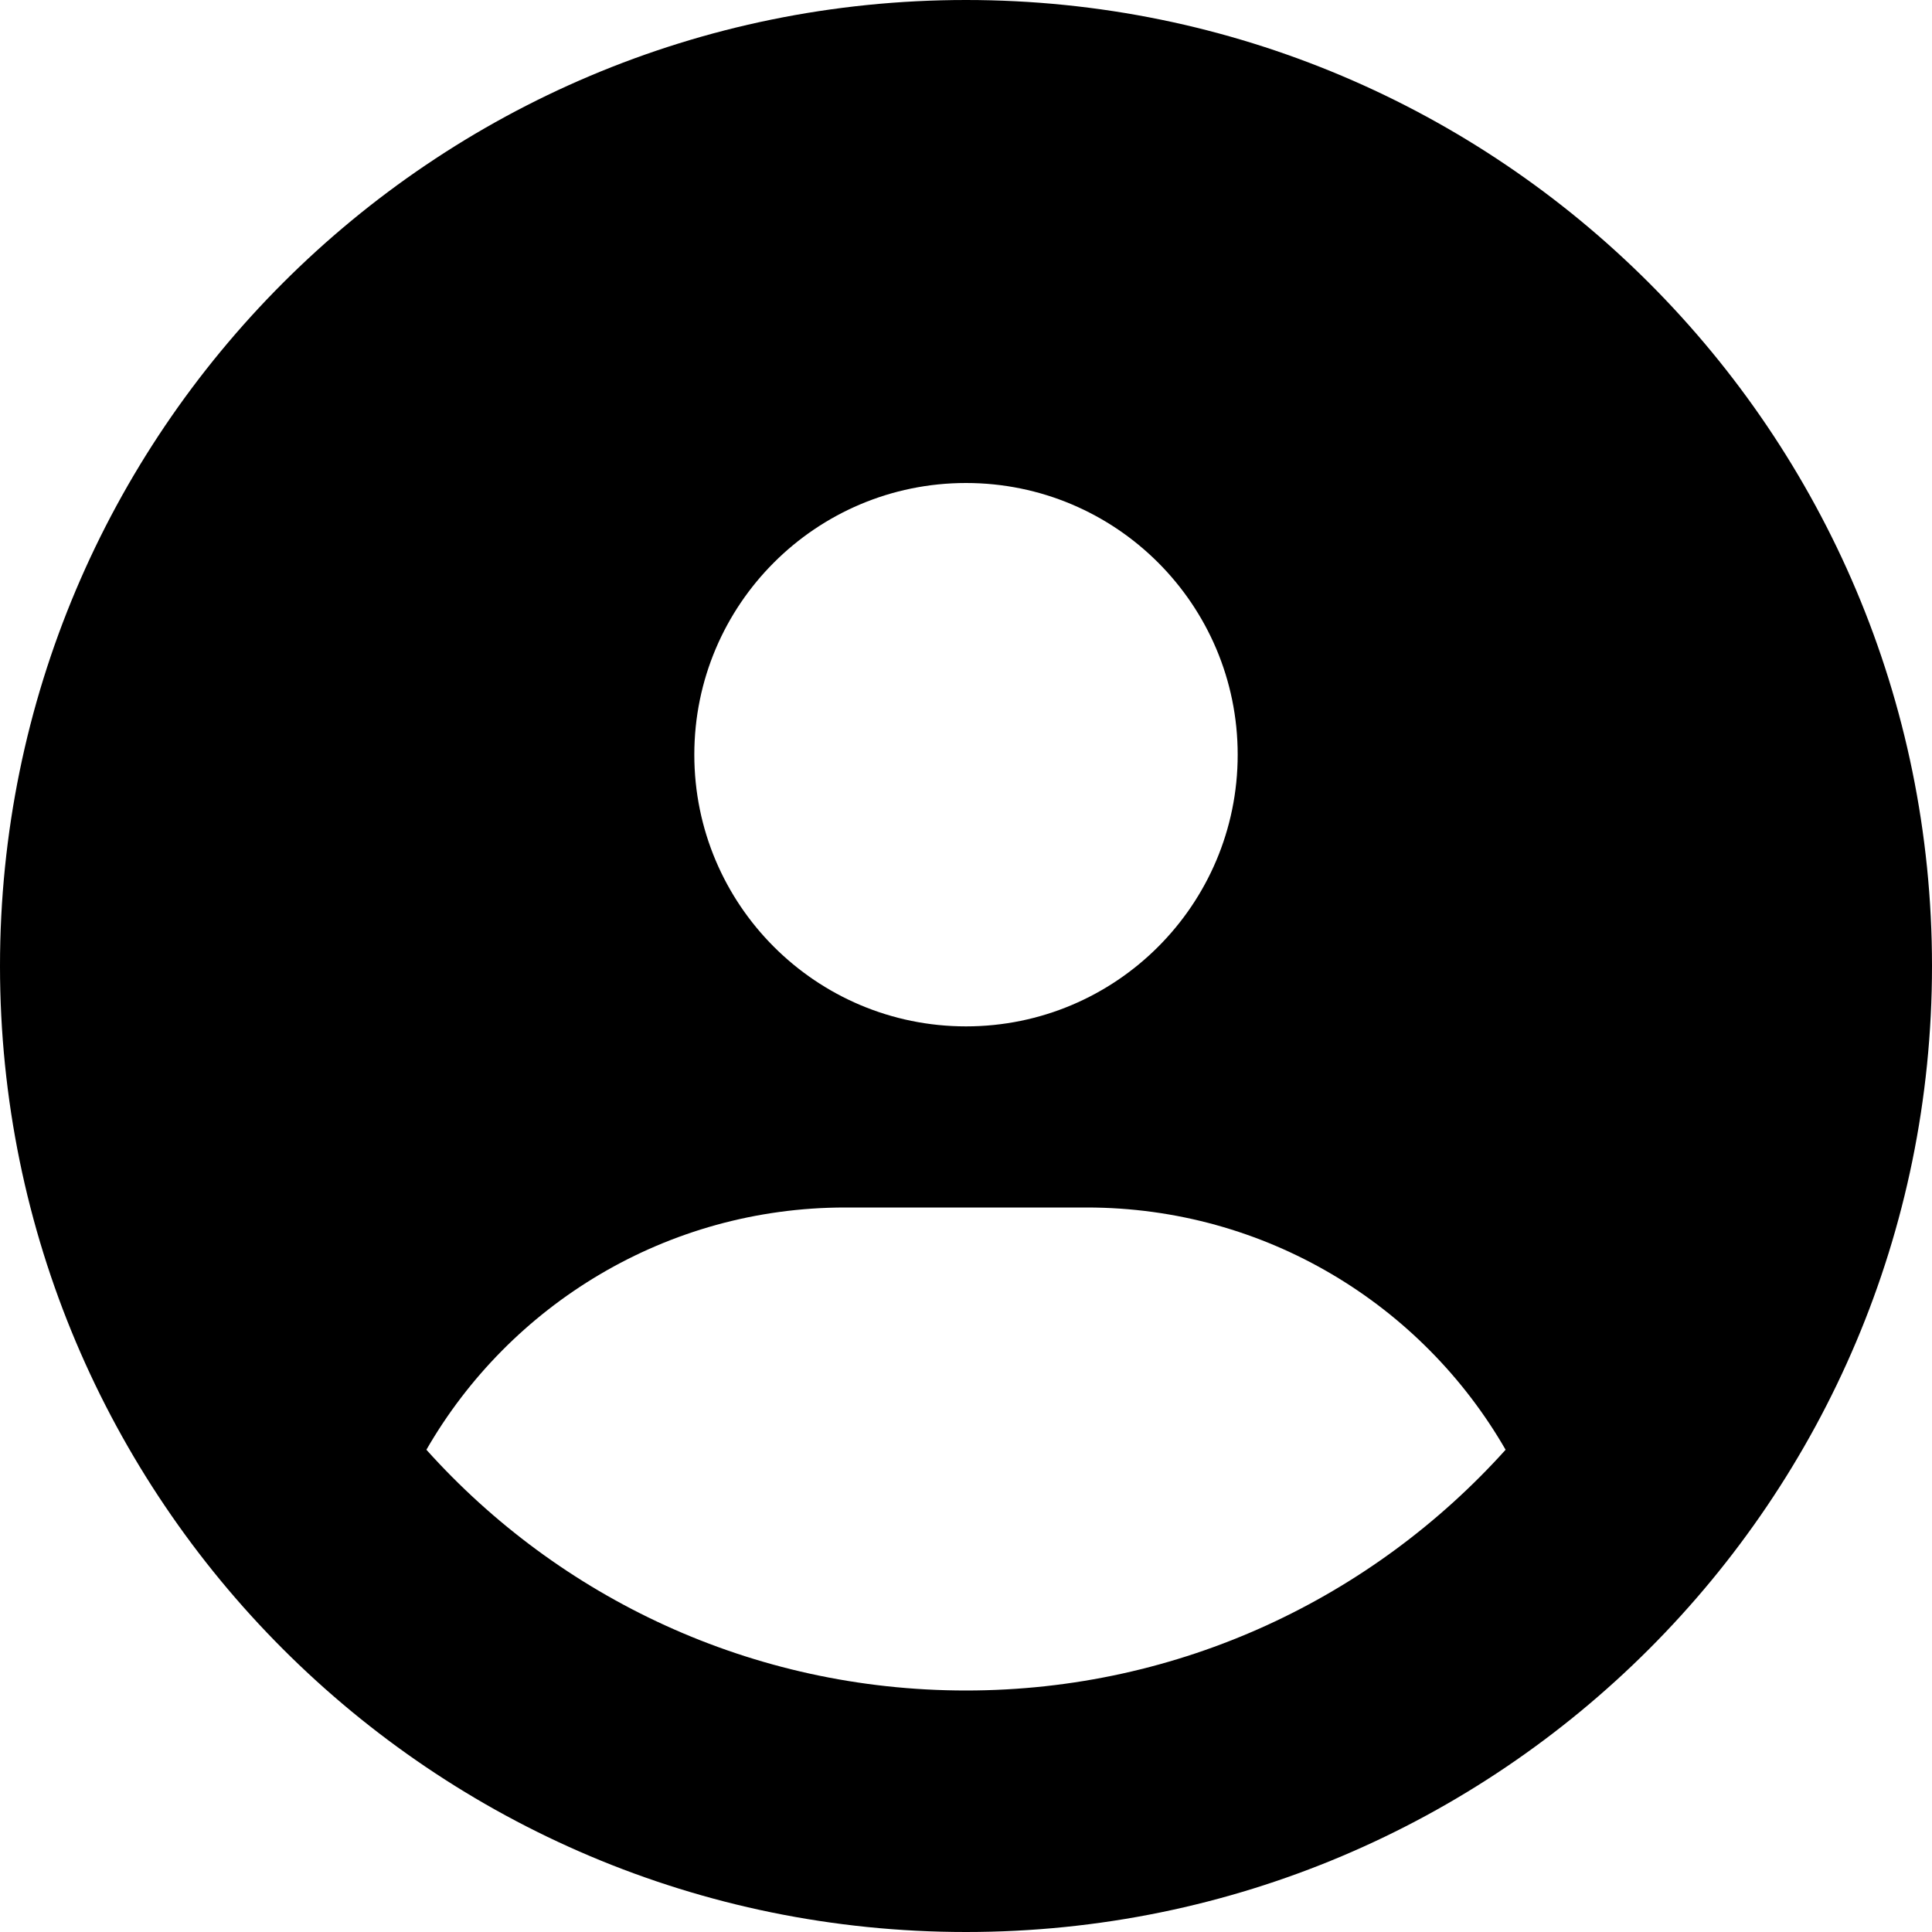
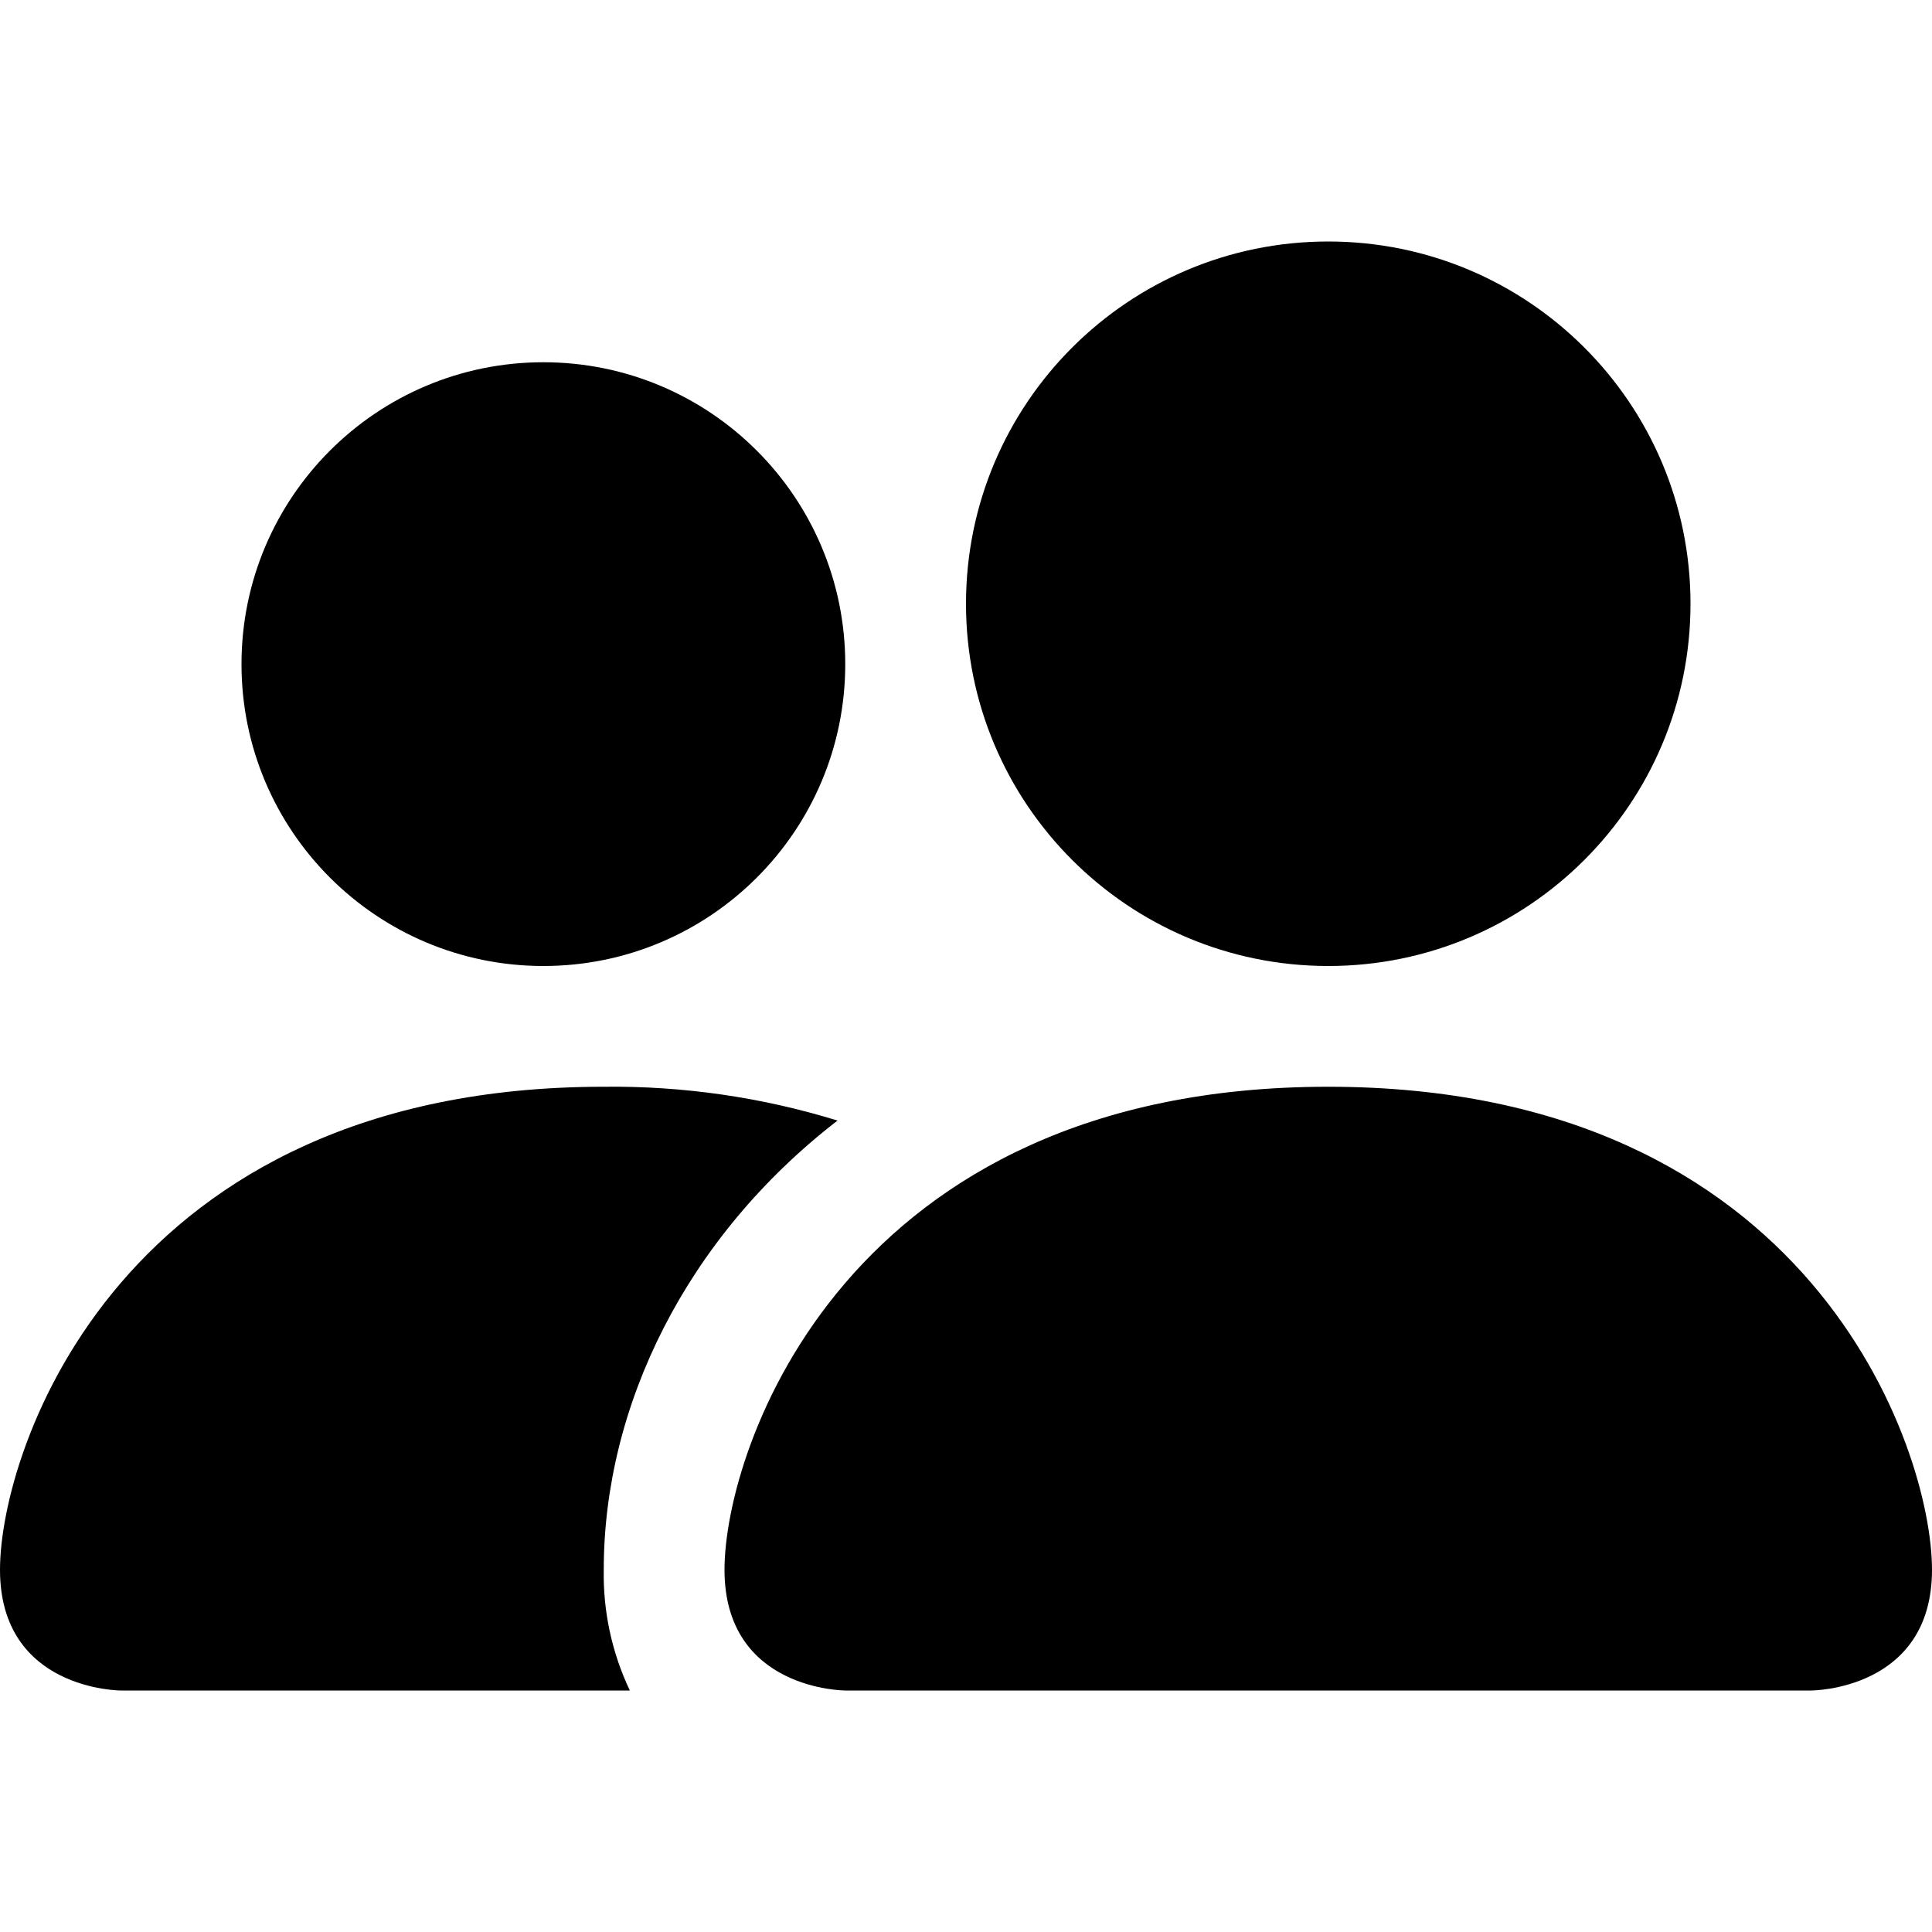
- <svg xmlns="http://www.w3.org/2000/svg" viewBox="0 0 512 512">
-   <path d="M399 384.2C376.9 345.8 335.4 320 288 320H224c-47.4 0-88.9 25.8-111 64.2c35.2 39.2 86.2 63.8 143 63.8s107.8-24.7 143-63.8zM0 256a256 256 0 1 1 512 0A256 256 0 1 1 0 256zm256 16a72 72 0 1 0 0-144 72 72 0 1 0 0 144z" />
+ <svg xmlns="http://www.w3.org/2000/svg" width="16" height="16" fill="currentColor" class="bi bi-people-fill" viewBox="0 0 16 16">
+   <path d="M7 14s-1 0-1-1 1-4 5-4 5 3 5 4-1 1-1 1H7Zm4-6a3 3 0 1 0 0-6 3 3 0 0 0 0 6Zm-5.784 6A2.238 2.238 0 0 1 5 13c0-1.355.68-2.75 1.936-3.72A6.325 6.325 0 0 0 5 9c-4 0-5 3-5 4s1 1 1 1h4.216ZM4.5 8a2.5 2.5 0 1 0 0-5 2.5 2.5 0 0 0 0 5Z" />
</svg>
